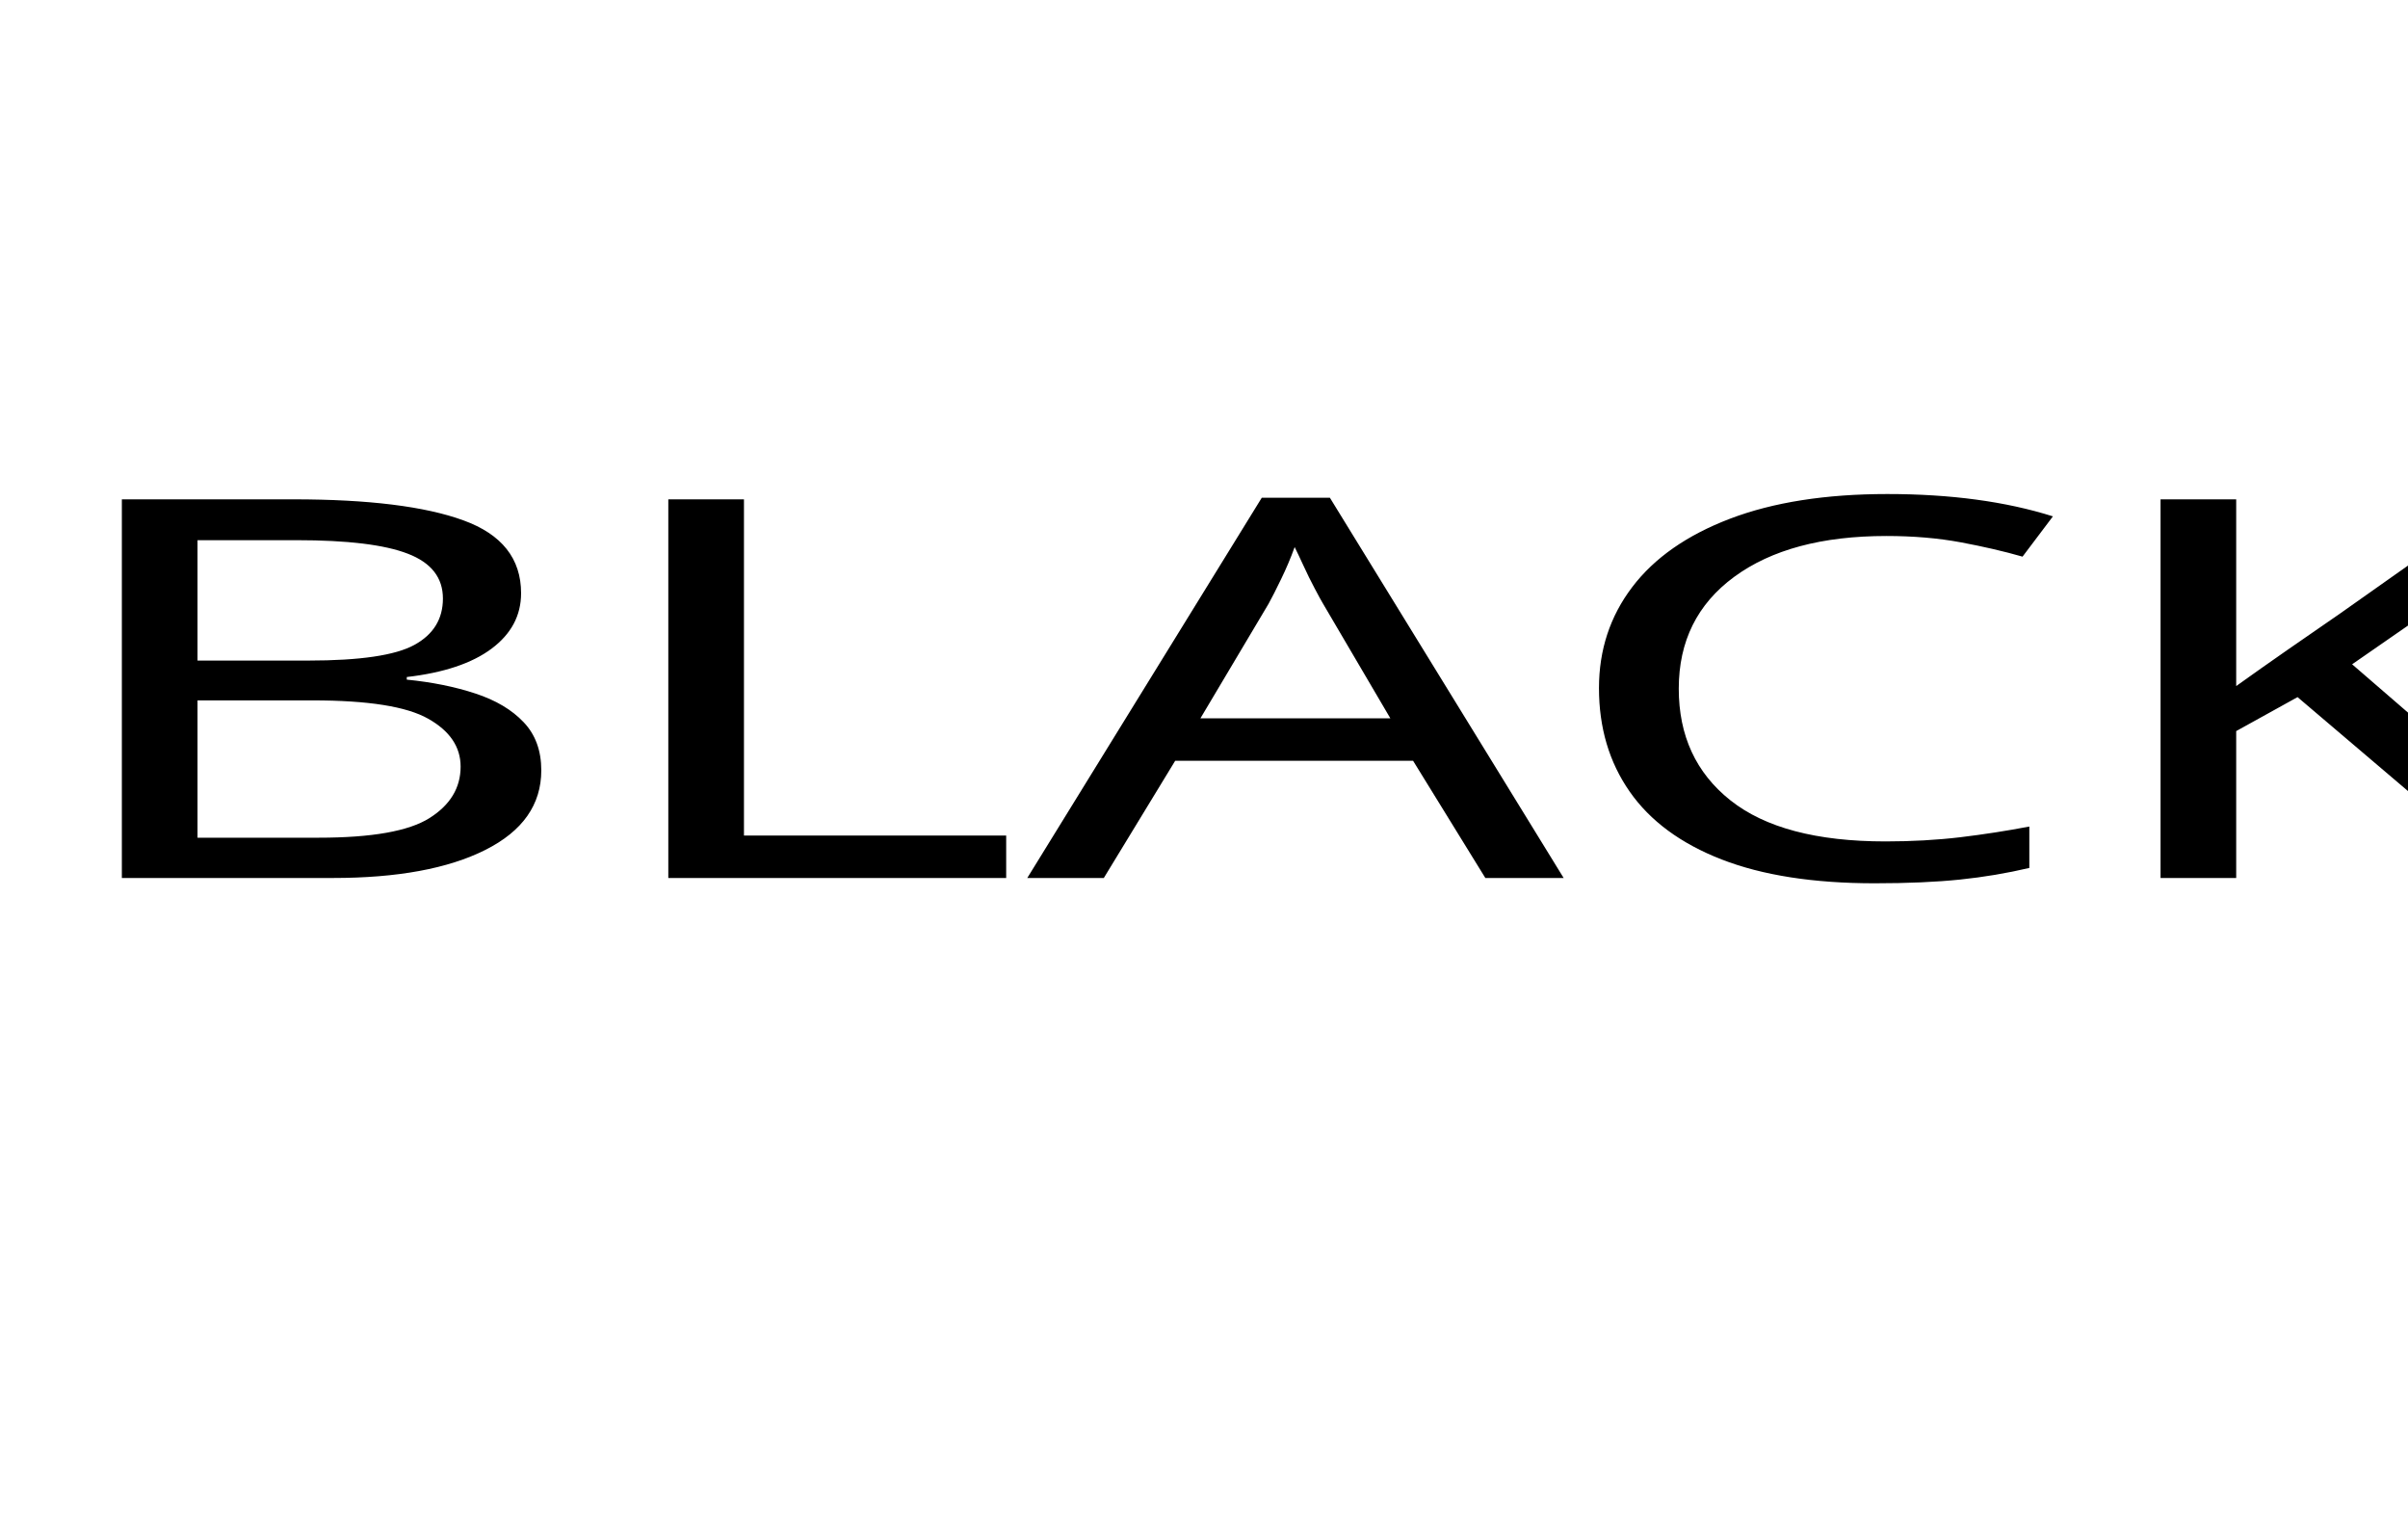
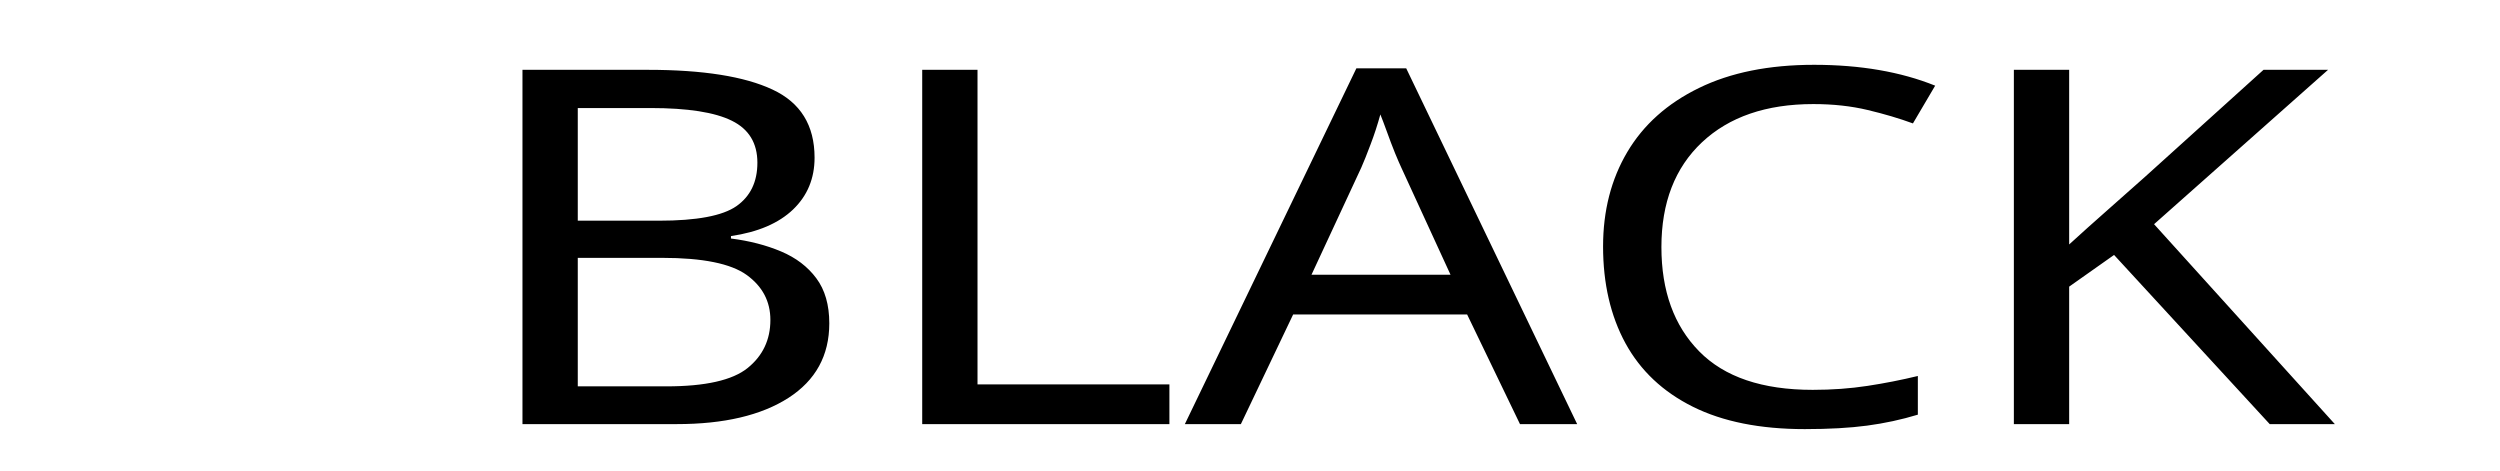
- <svg xmlns="http://www.w3.org/2000/svg" width="85mm" height="54mm" id="svg3794" version="1.1">
+ <svg xmlns="http://www.w3.org/2000/svg" width="301.181" height="56.693" id="svg3794" version="1.1">
  <defs id="defs3" />
-   <g id="layer1">
-     <text xml:space="preserve" style="font-size:89.068px;font-style:normal;font-weight:normal;line-height:125%;letter-spacing:0px;word-spacing:0px;fill:#000000;fill-opacity:1;stroke:none;font-family:Sans" x="4.269" y="147.455" id="text2985" transform="scale(1.259252,0.7941225)">
-       <tspan id="tspan2987" x="4.269" y="147.455" style="font-style:normal;font-variant:normal;font-weight:normal;font-stretch:normal;fill:#000000;fill-opacity:1;font-family:Calibri;-inkscape-font-specification:Calibri">BLACK</tspan>
+   <g id="layer1" transform="translate(0,-134.6457)">
+     <text xml:space="preserve" style="font-size:66.553px;font-style:normal;font-weight:normal;line-height:125%;letter-spacing:0px;word-spacing:0px;fill:#000000;fill-opacity:1;stroke:none;font-family:Sans" x="50.087" y="206.778" id="text2985" transform="scale(1.113271,0.898254)">
+       <tspan id="tspan2987" x="50.087" y="206.778" style="font-style:normal;font-variant:normal;font-weight:normal;font-stretch:normal;fill:#000000;fill-opacity:1;font-family:DokChampa;-inkscape-font-specification:DokChampa">BLACK</tspan>
    </text>
  </g>
</svg>
